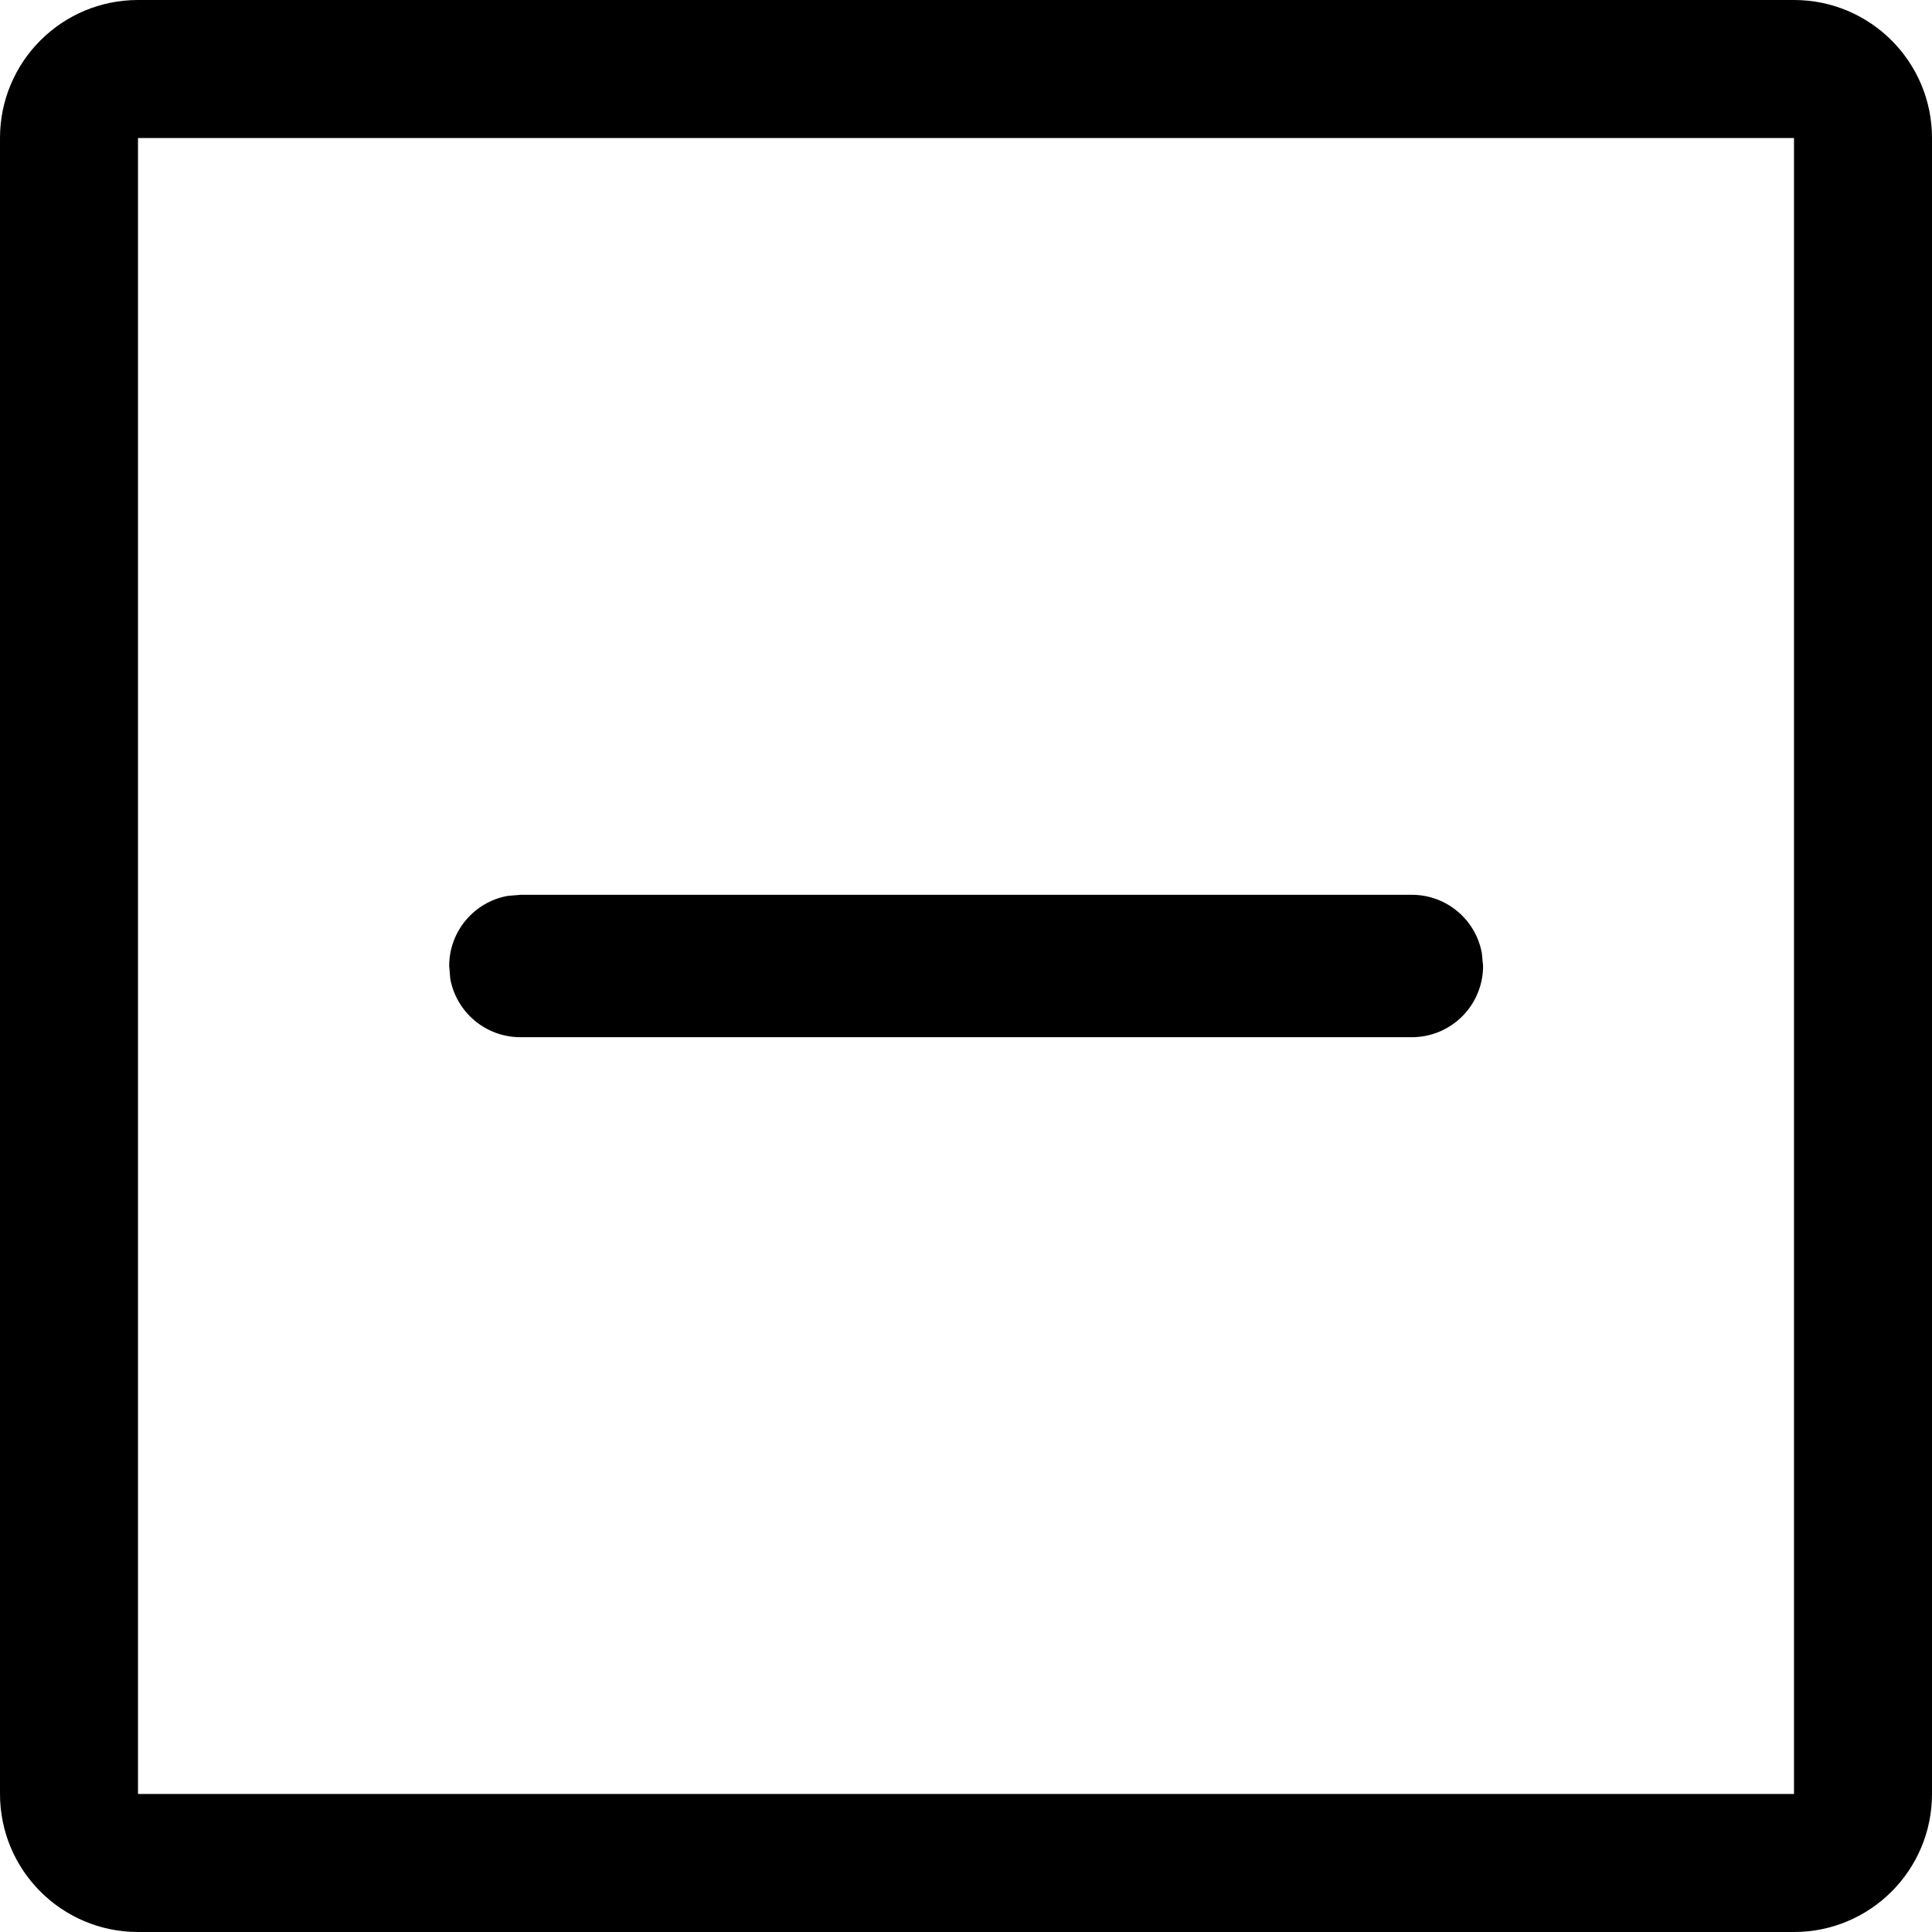
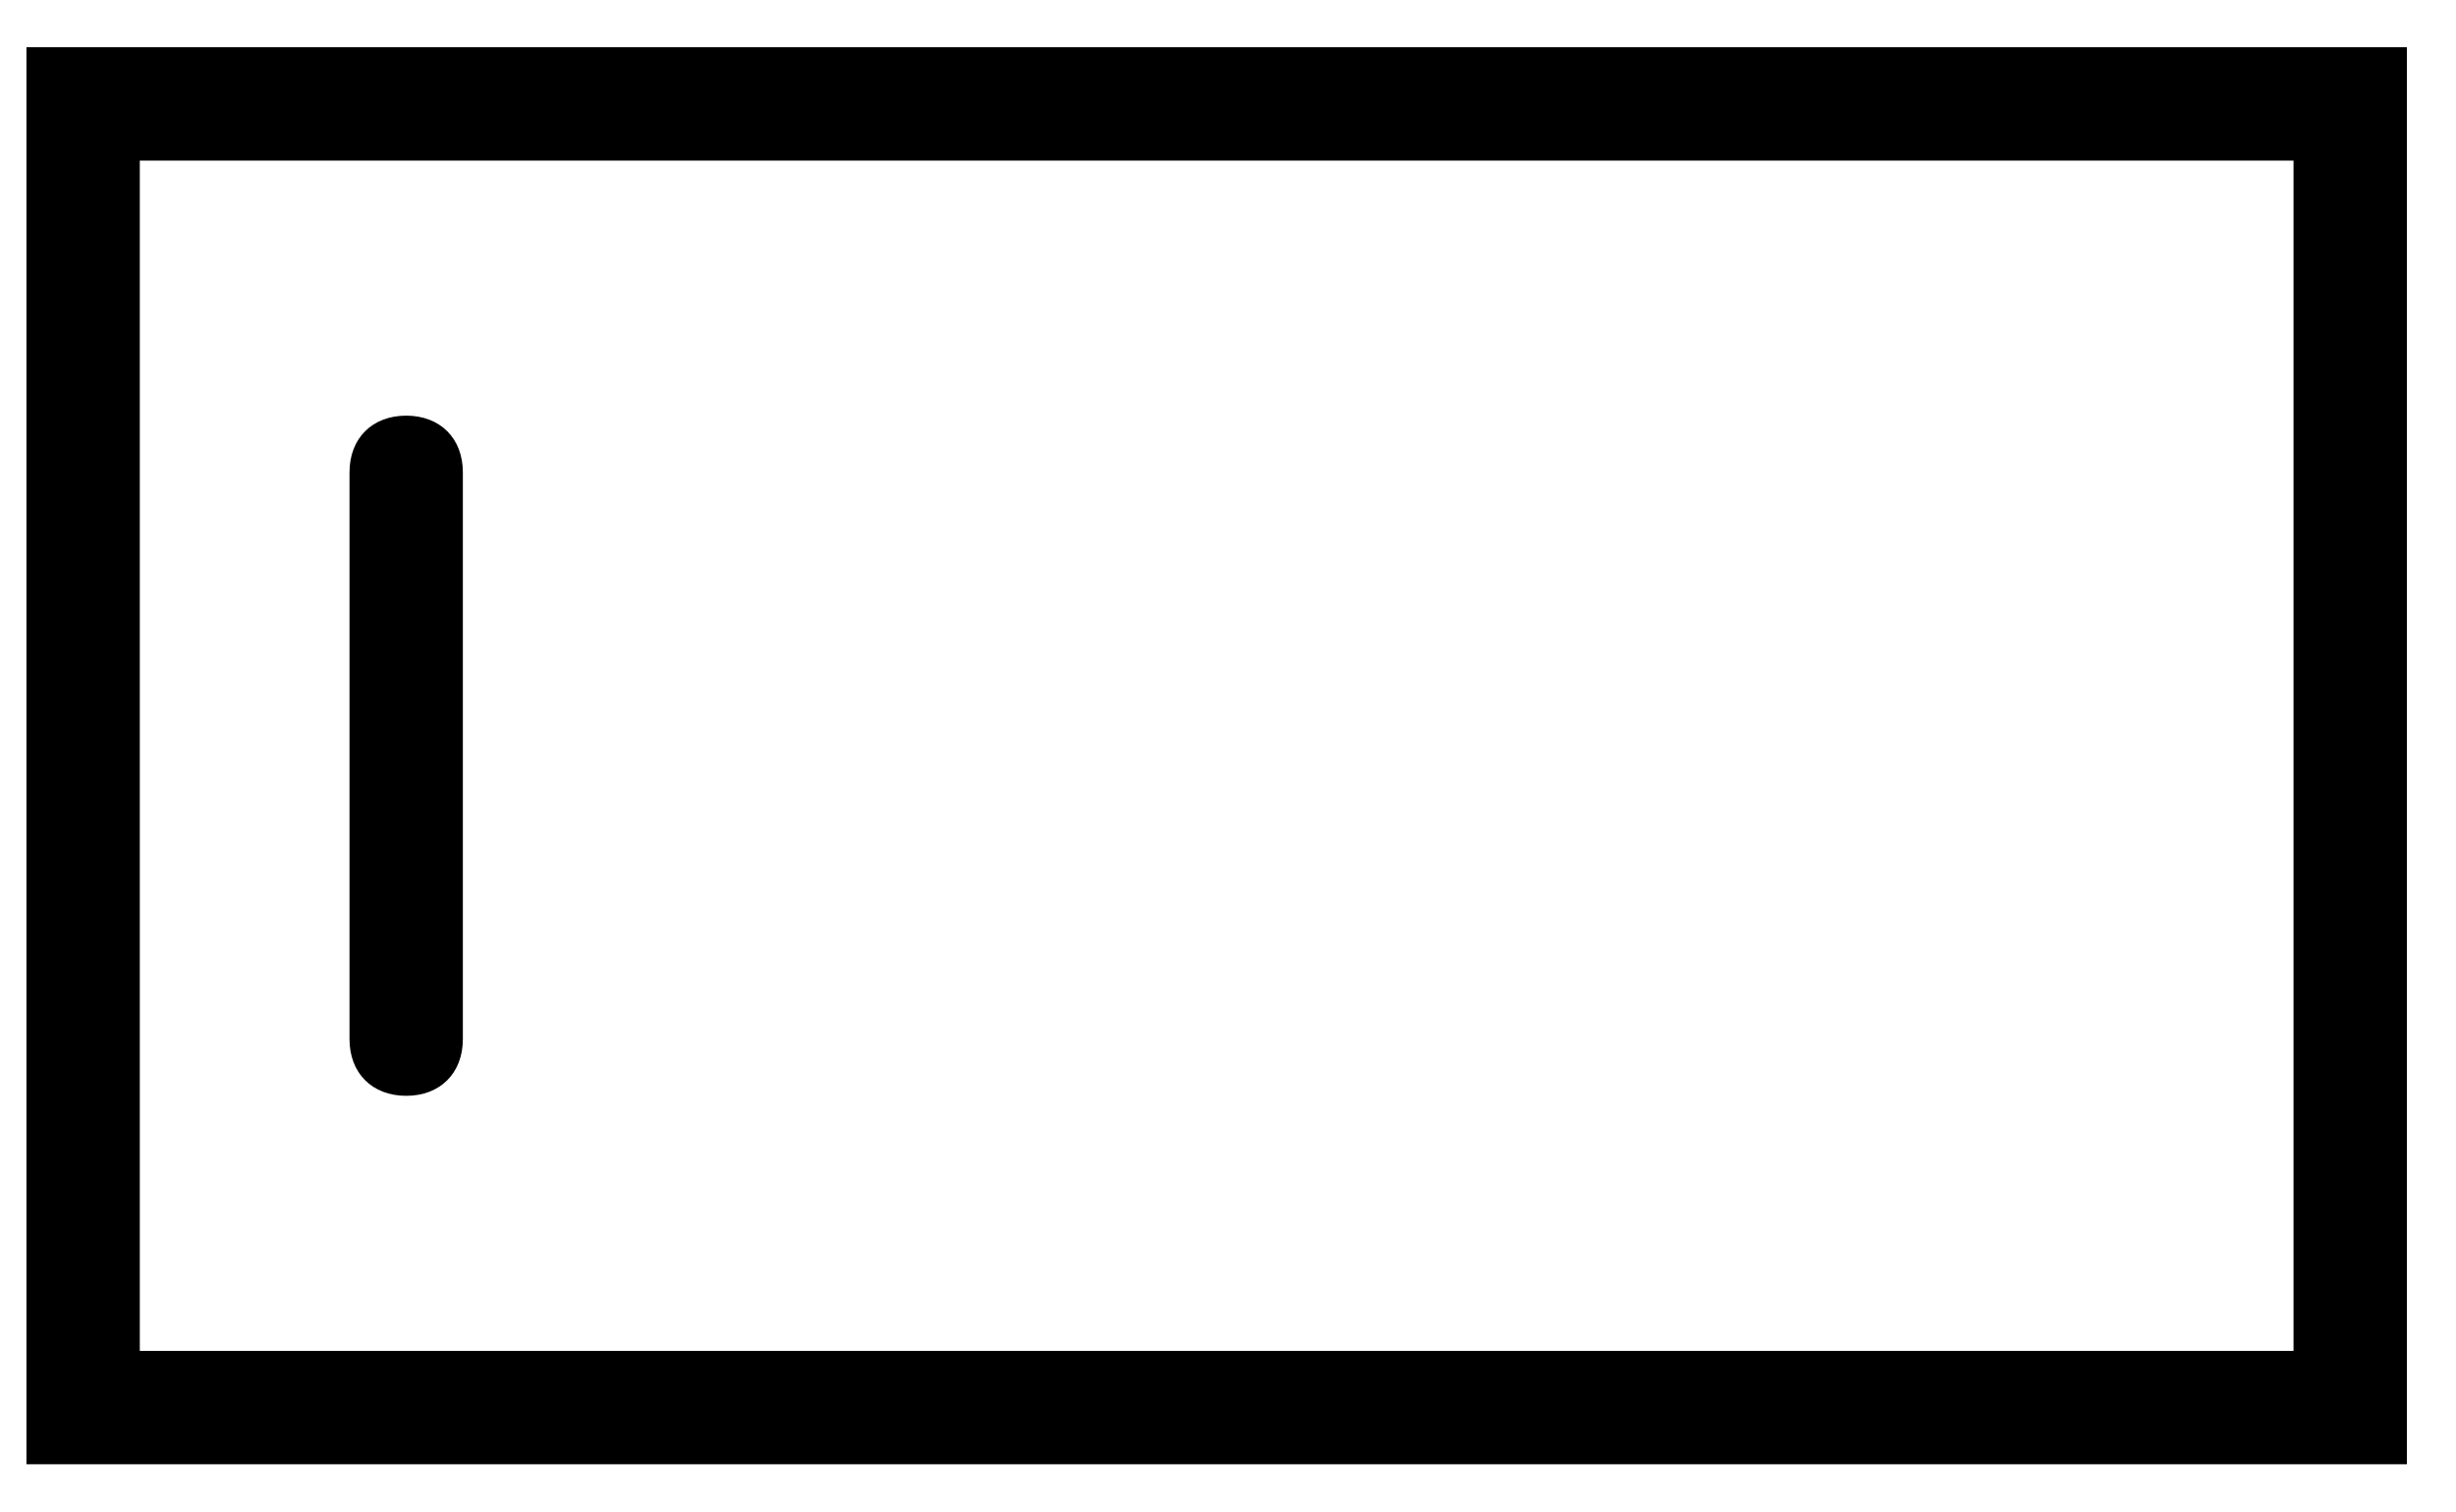
- <svg xmlns="http://www.w3.org/2000/svg" t="1591869961276" class="icon" viewBox="0 0 1024 1024" version="1.1" p-id="1383" width="16" height="16">
+ <svg xmlns="http://www.w3.org/2000/svg" t="1591929331353" class="icon" viewBox="0 0 1664 1024" version="1.1" p-id="2605" width="26" height="16">
  <defs>
    <style type="text/css" />
  </defs>
-   <path d="M950.857 0a73.143 73.143 0 0 1 73.143 73.143v877.714a73.143 73.143 0 0 1-73.143 73.143H73.143a73.143 73.143 0 0 1-73.143-73.143V73.143a73.143 73.143 0 0 1 73.143-73.143h877.714z m0 73.143H73.143v877.714h877.714V73.143z m-202.606 401.115c18.432 0 33.938 13.166 37.157 30.939l0.658 6.802a37.742 37.742 0 0 1-37.815 37.742H275.968a37.815 37.815 0 0 1-37.303-30.866L238.08 512c0-18.578 13.385-34.011 31.013-37.157l6.875-0.585h472.21z" p-id="1384" />
+   <path d="M94.72 915.2h1459.2V108.8H94.72v806.4zM17.92 32h1612.8v960H17.92V32zM236.8 320v384c0 23.04 15.36 38.4 38.4 38.4s38.4-15.36 38.4-38.4V320c0-23.04-15.36-38.4-38.4-38.4s-38.4 15.36-38.4 38.4z" p-id="2606" />
</svg>
